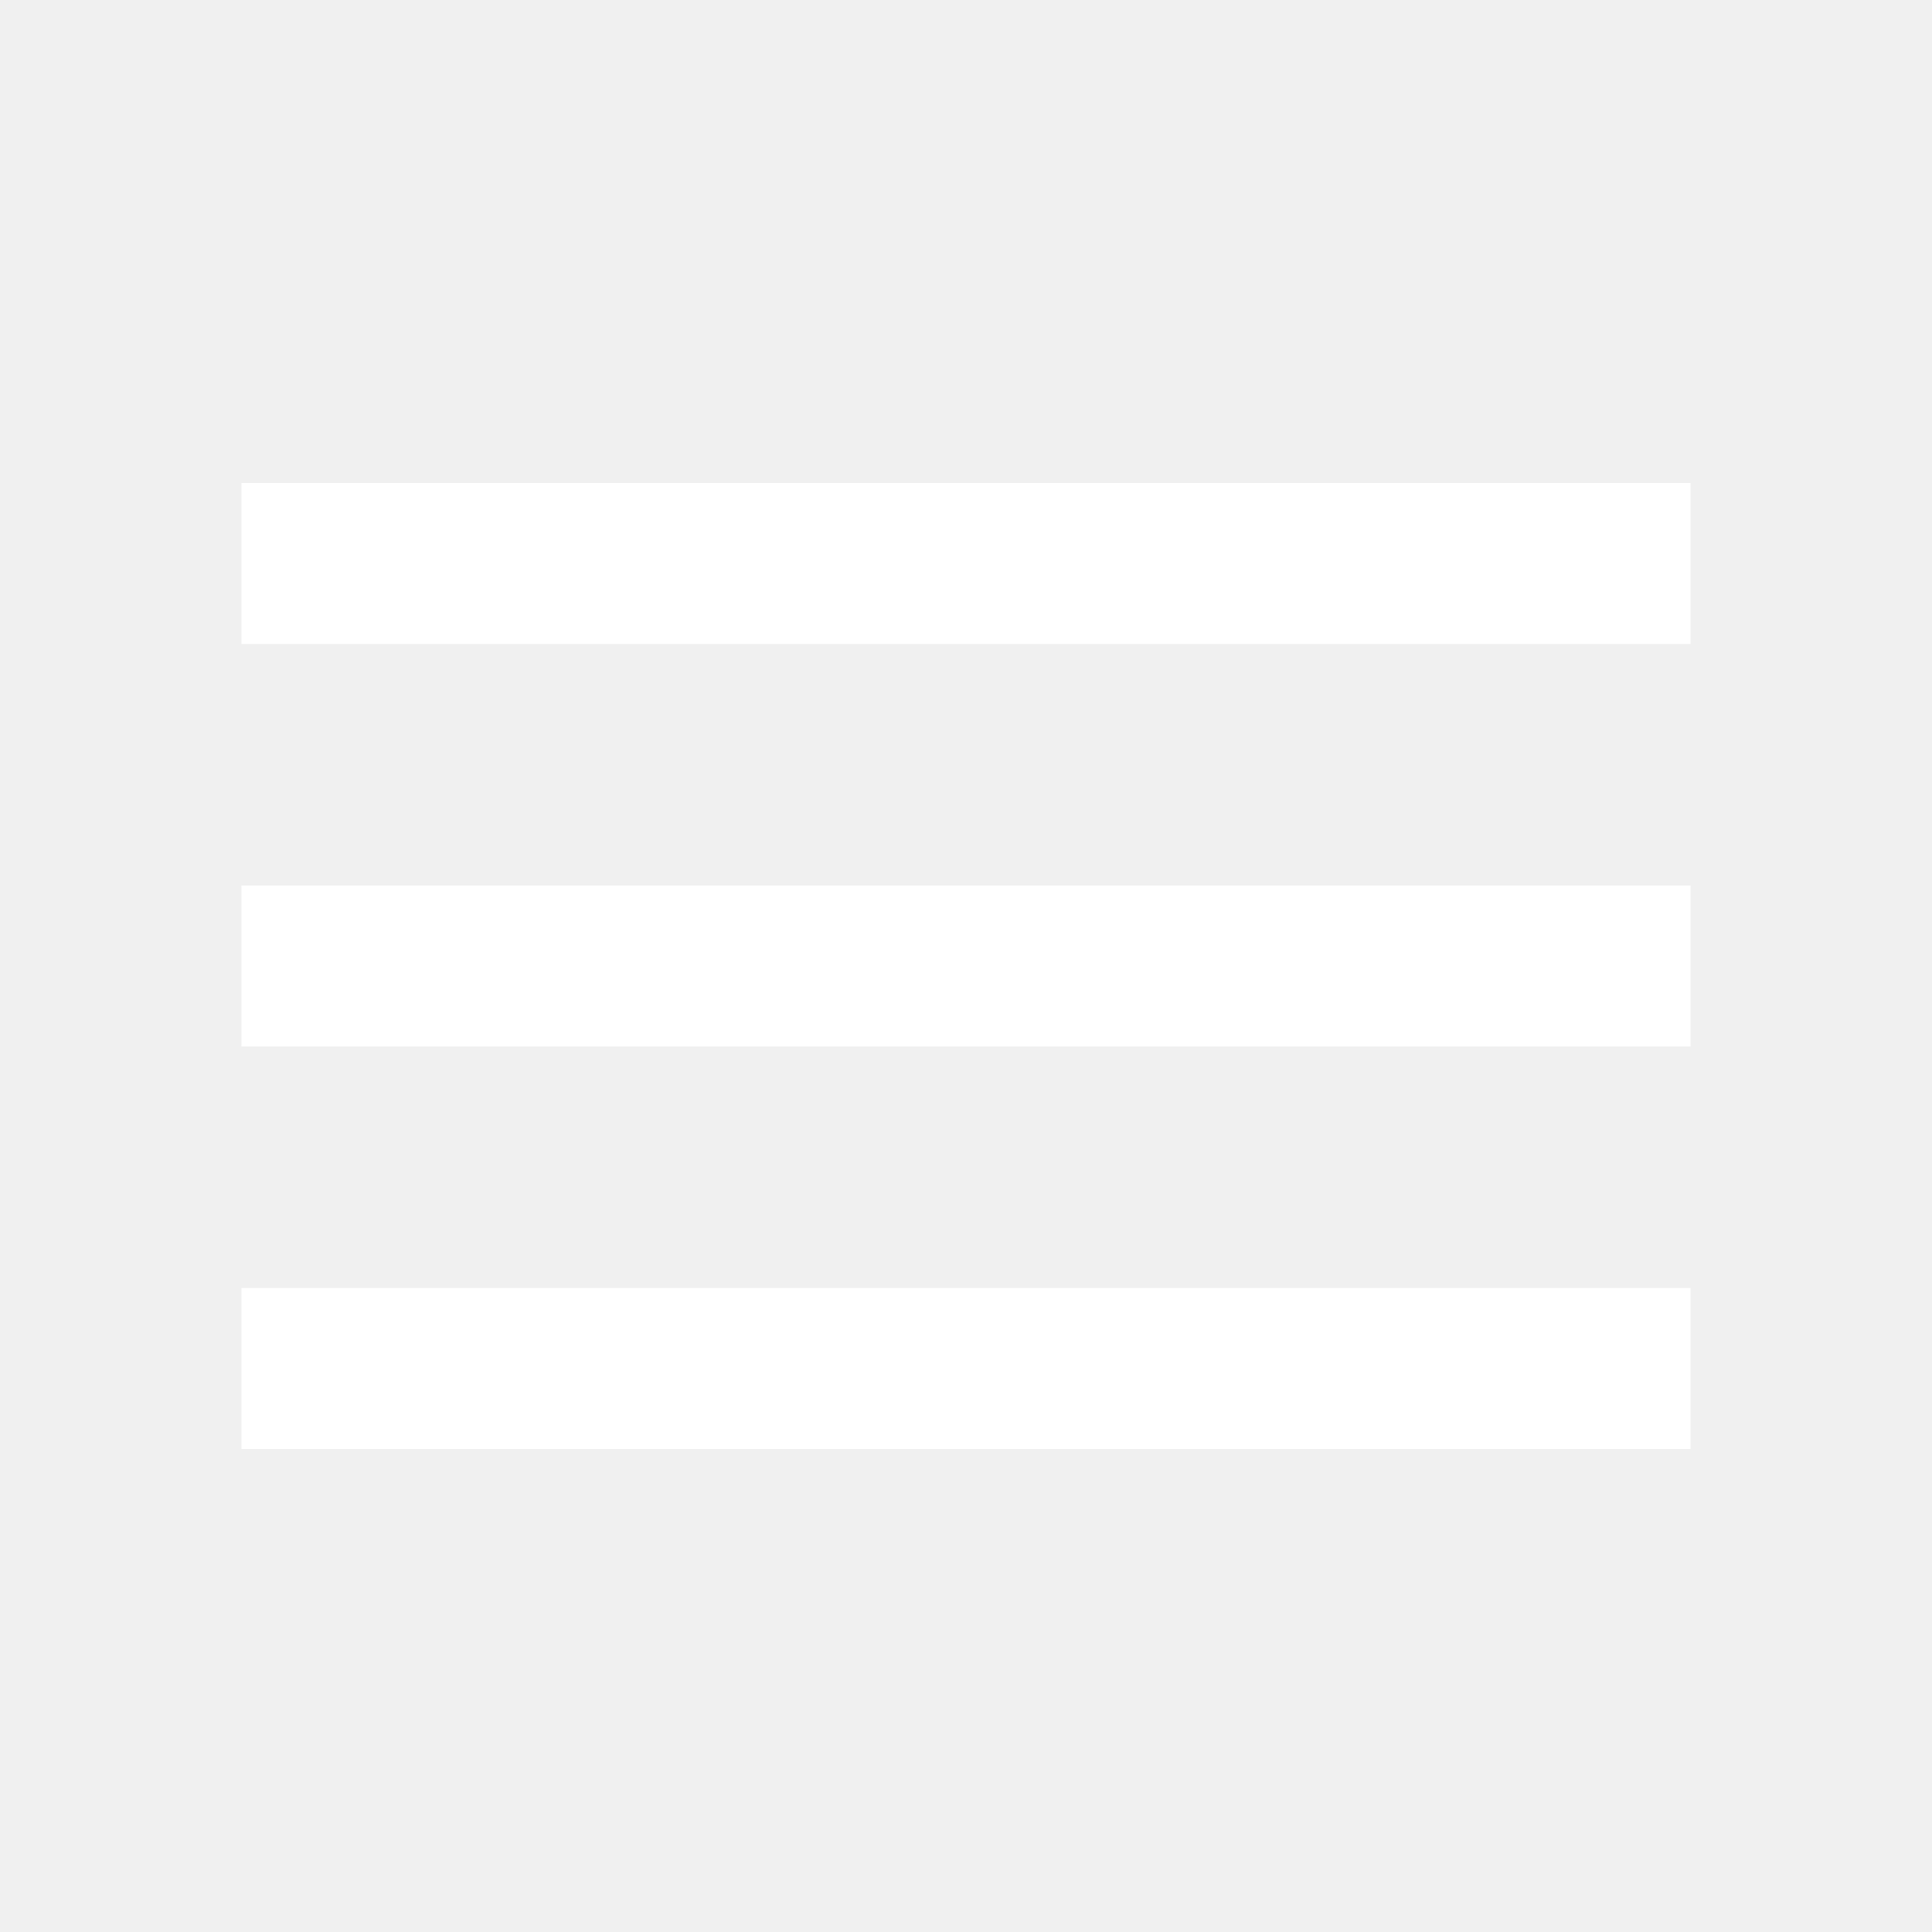
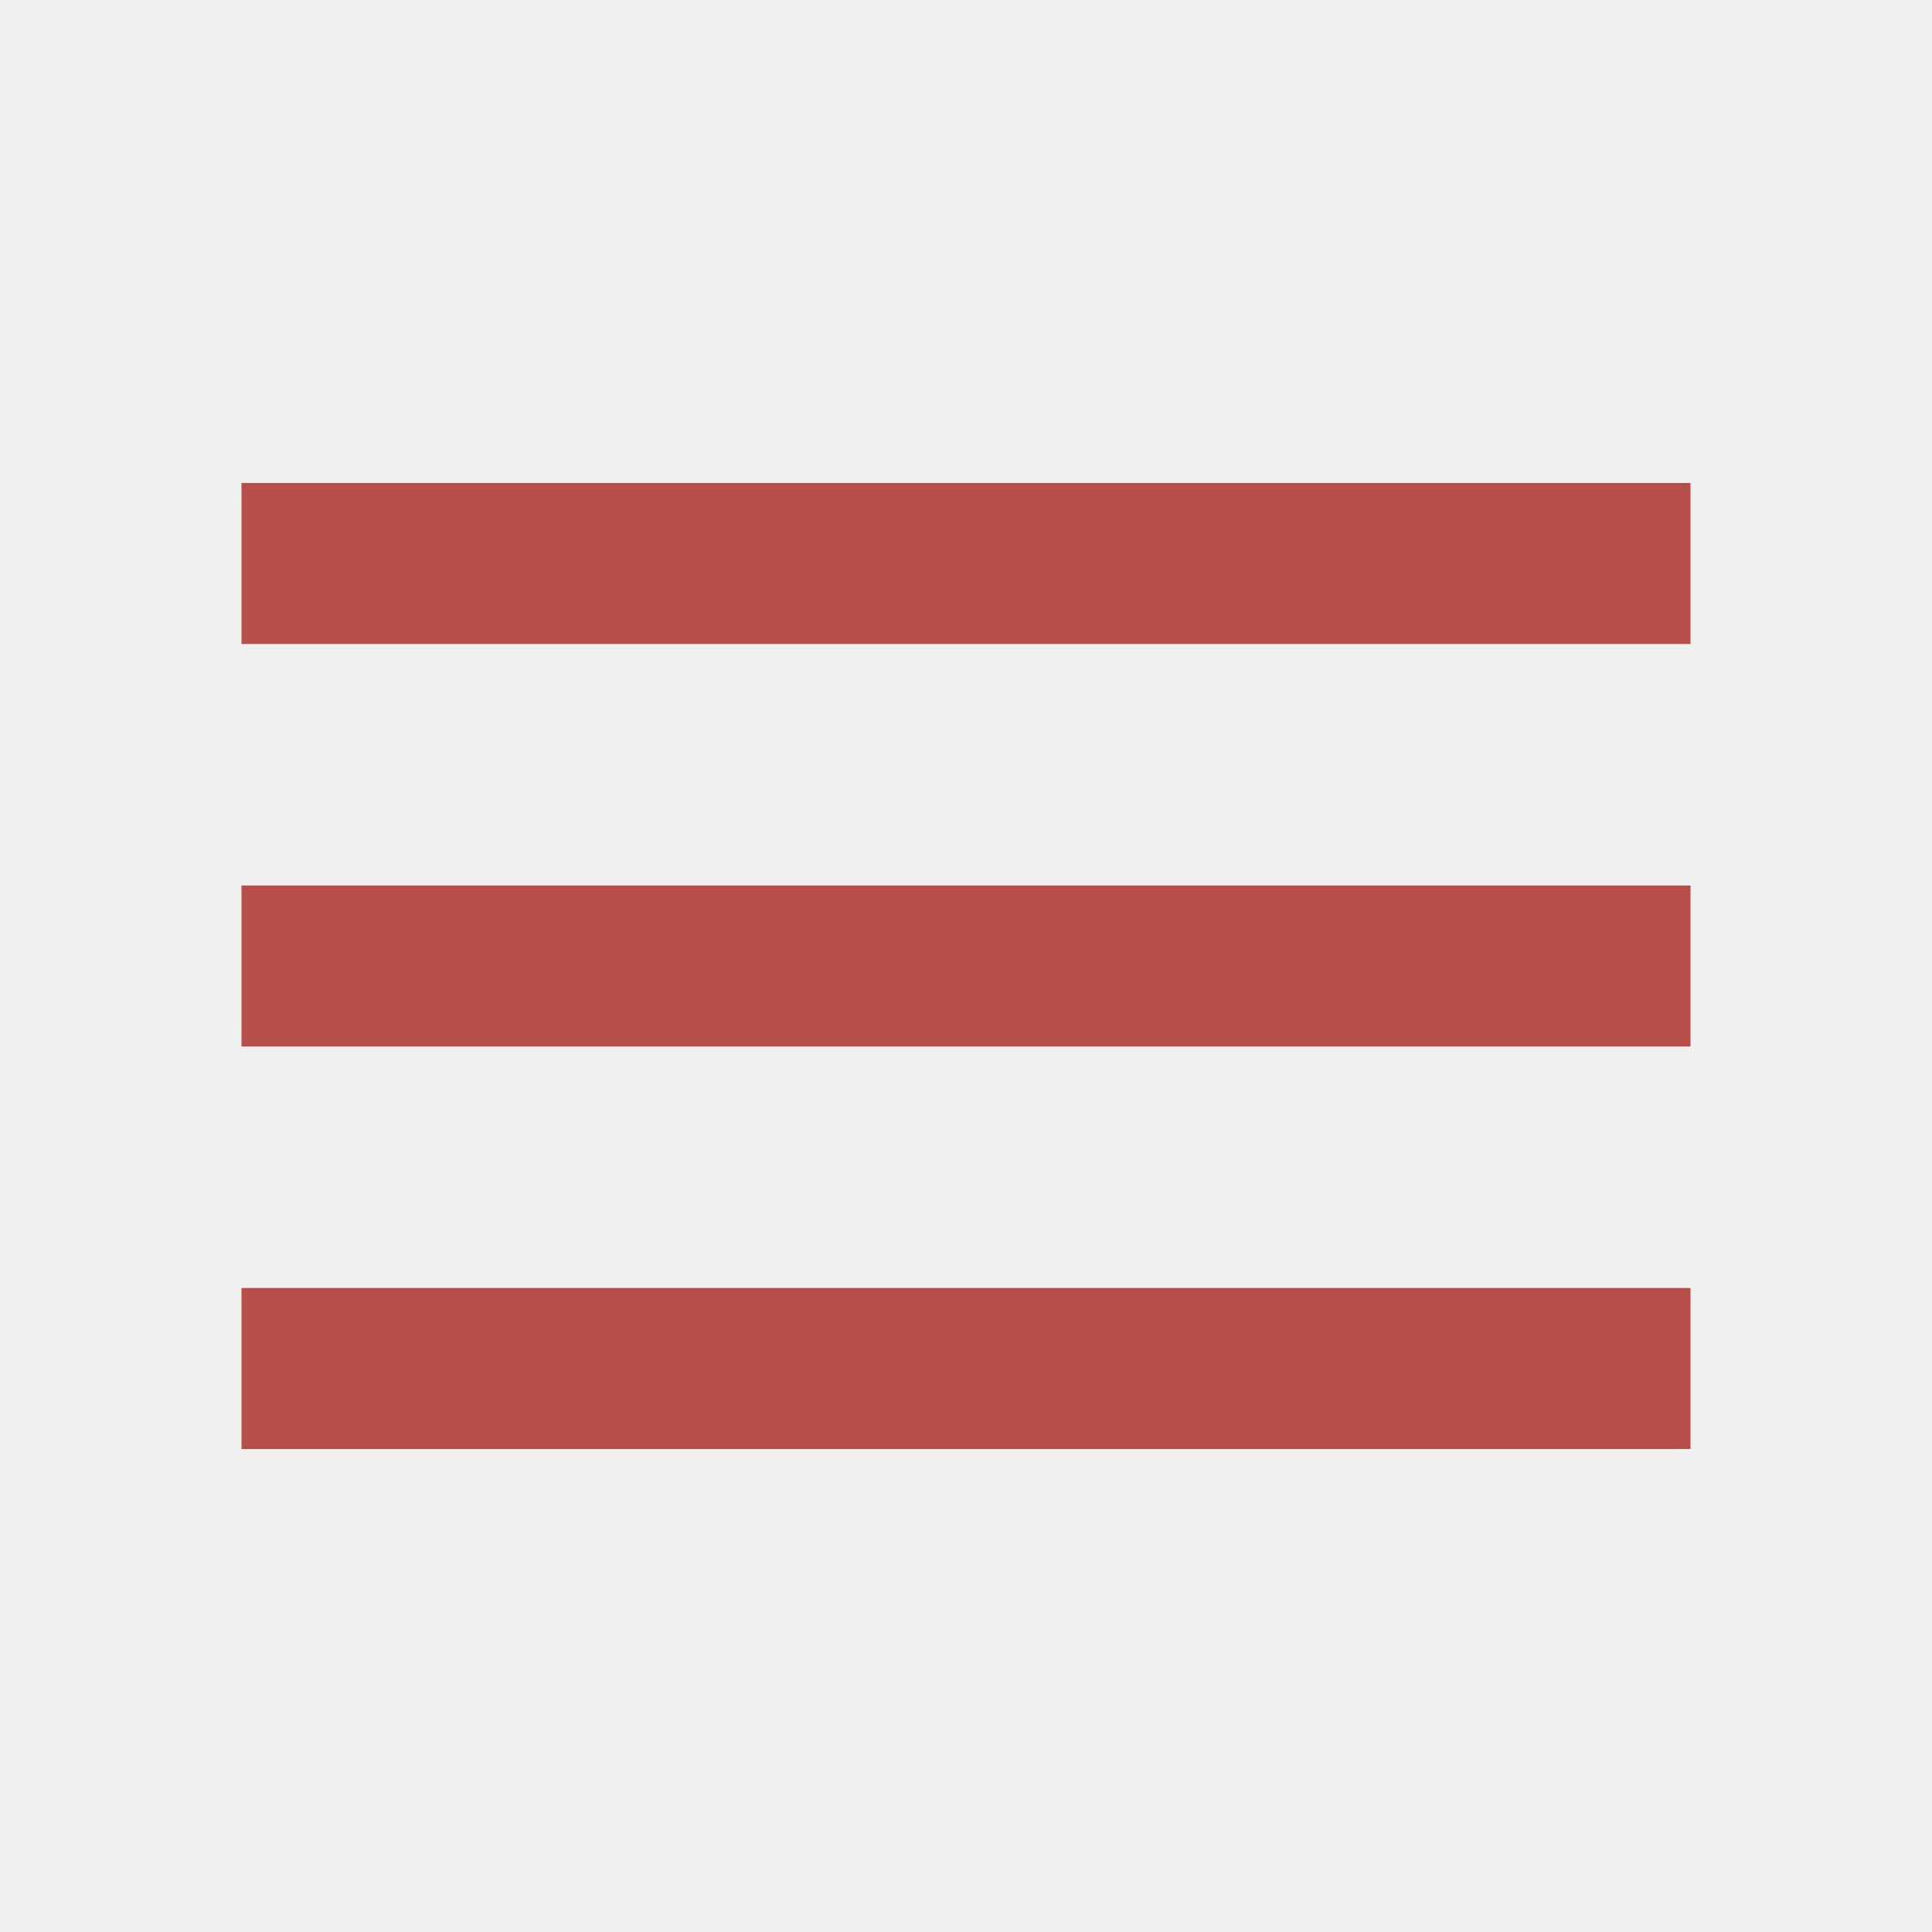
- <svg xmlns="http://www.w3.org/2000/svg" fill="#FFFFFF" height="24" viewBox="0 0 24 24" width="24">
-   <path d="M0 0h24v24H0z" fill="none" />
-   <path d="M3 18h18v-2H3v2zm0-5h18v-2H3v2zm0-7v2h18V6H3z" />
+ <svg xmlns="http://www.w3.org/2000/svg" version="1.1" id="Capa_1" x="0px" y="0px" viewBox="0 0 24 24" style="enable-background:new 0 0 24 24;" xml:space="preserve">
+   <style type="text/css">
+ 	.st0{fill:none;}
+ 	.st1{fill:#B64E4A;}
+ </style>
+   <path class="st0" d="M0,0h24v24H0V0z" />
+   <path class="st1" d="M3,18h18v-2H3V18z M3,13h18v-2H3V13z M3,6v2h18V6H3z" />
</svg>
